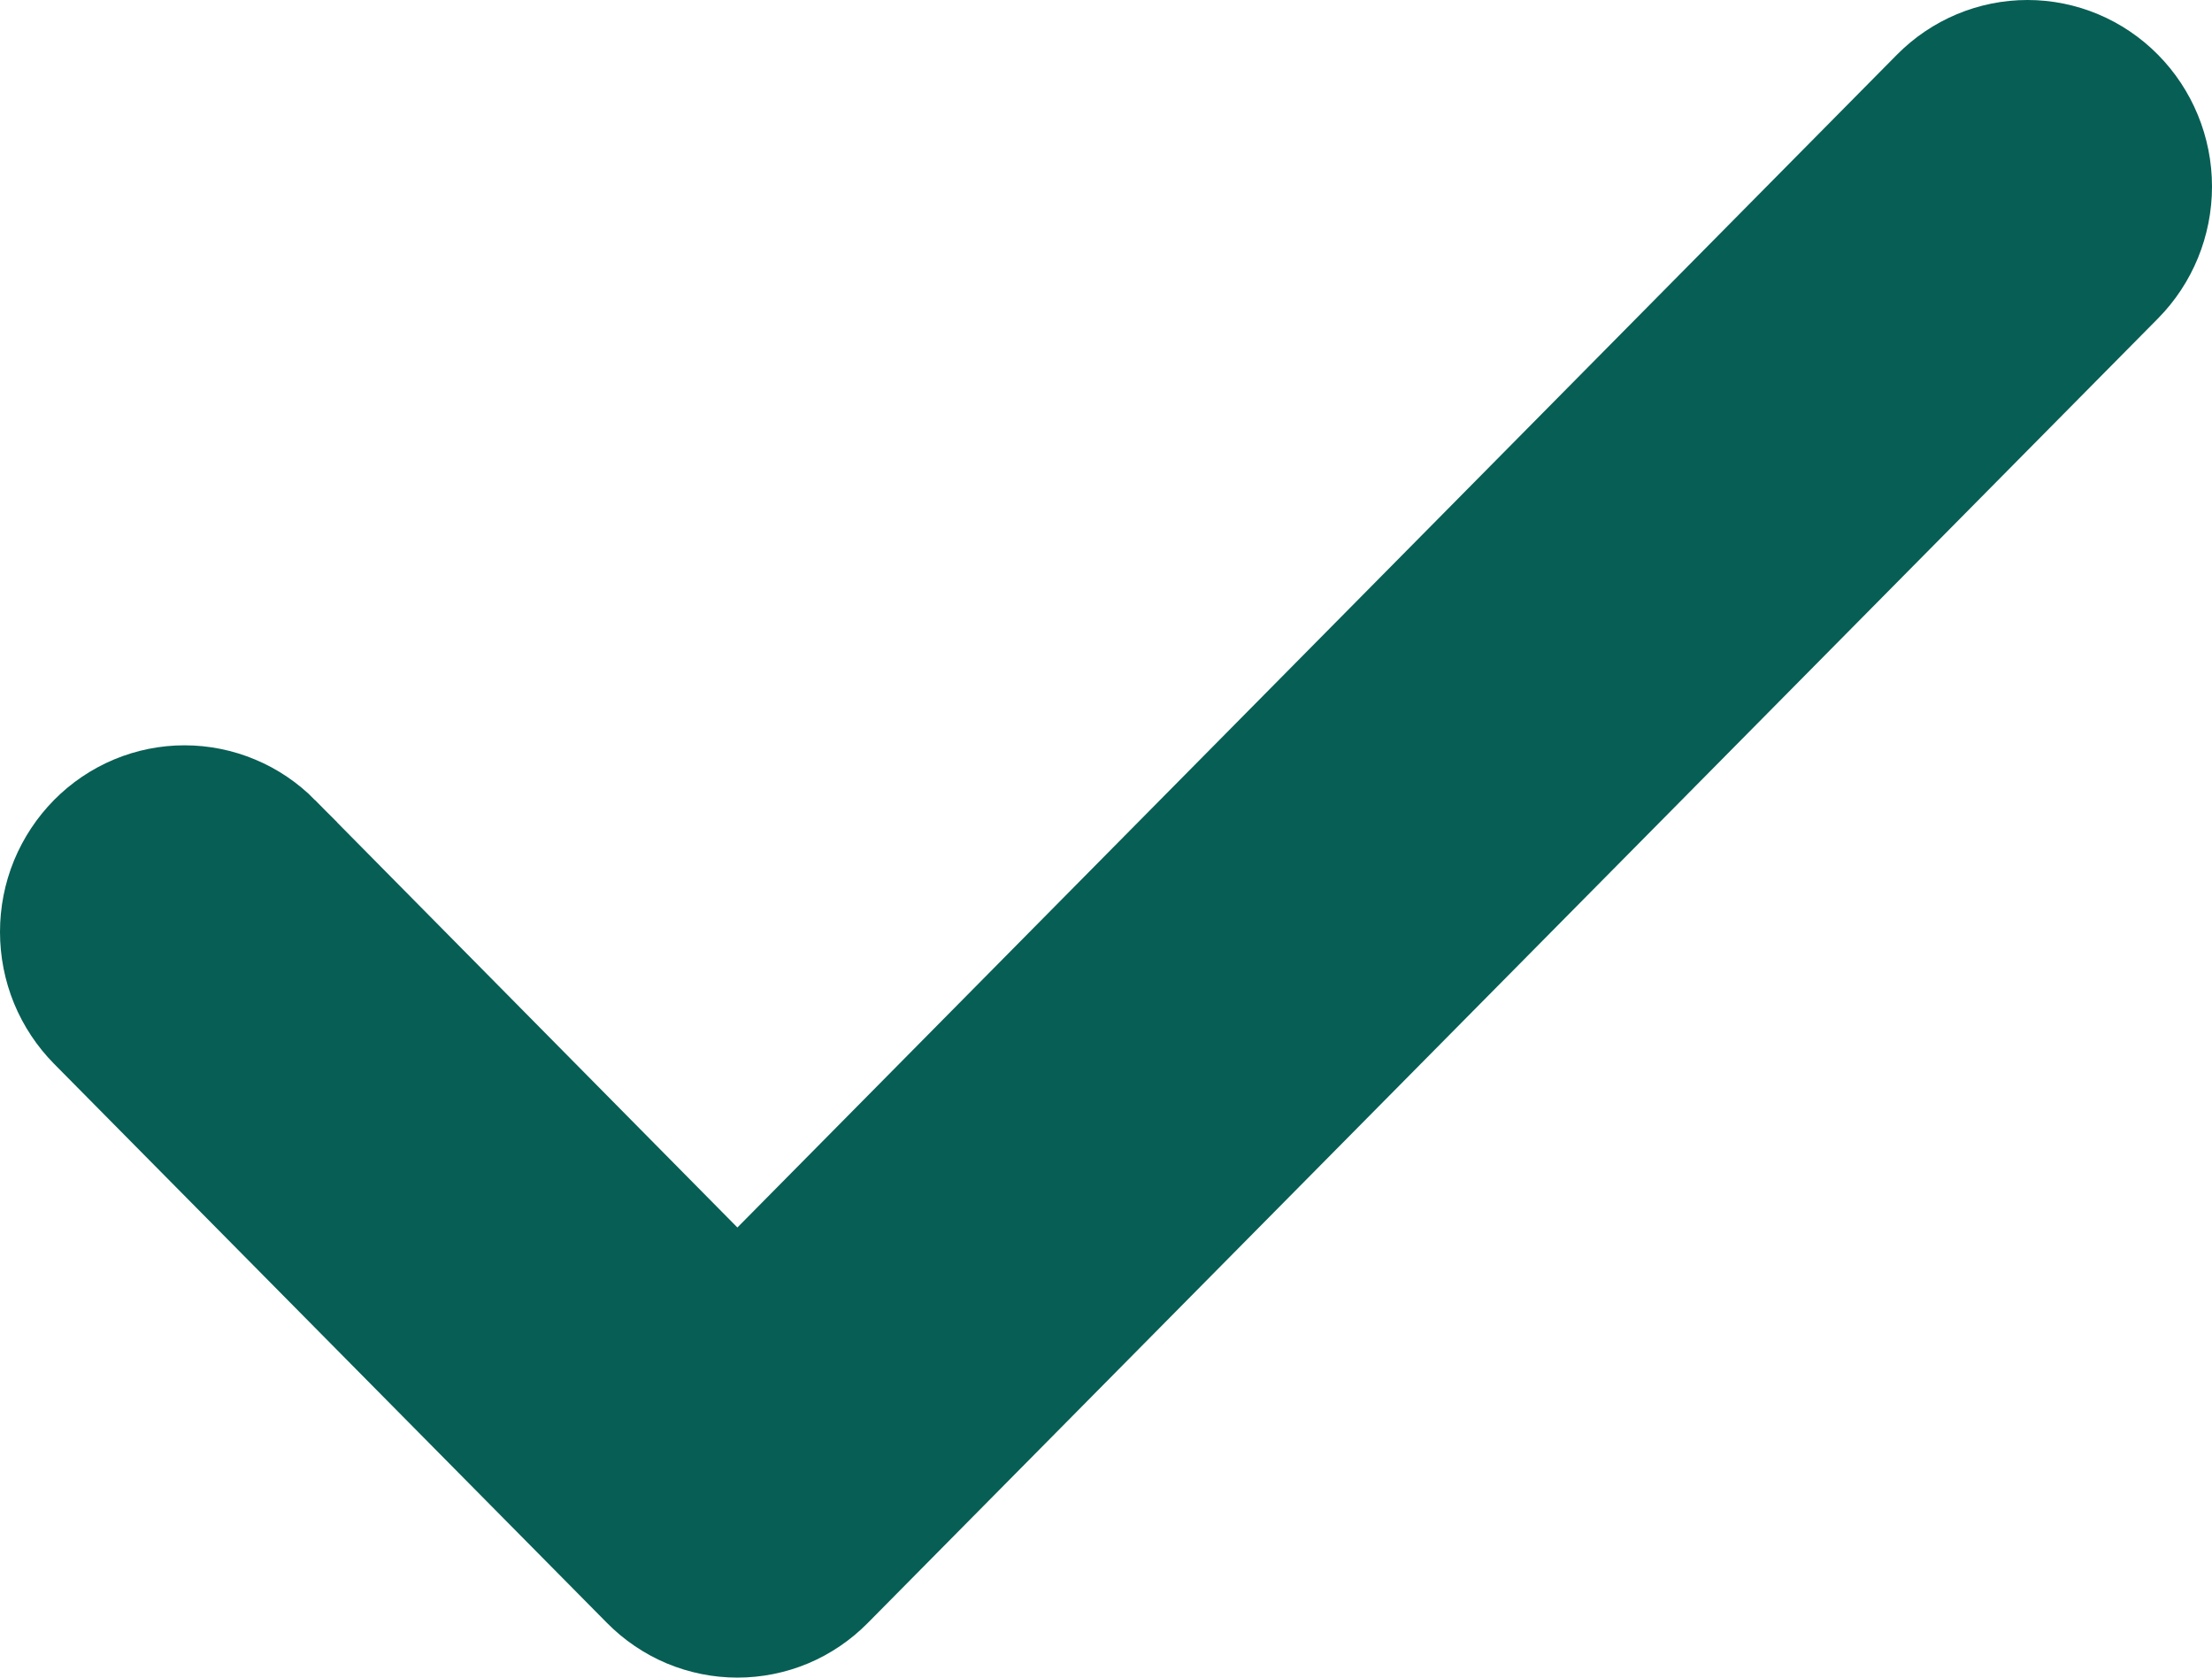
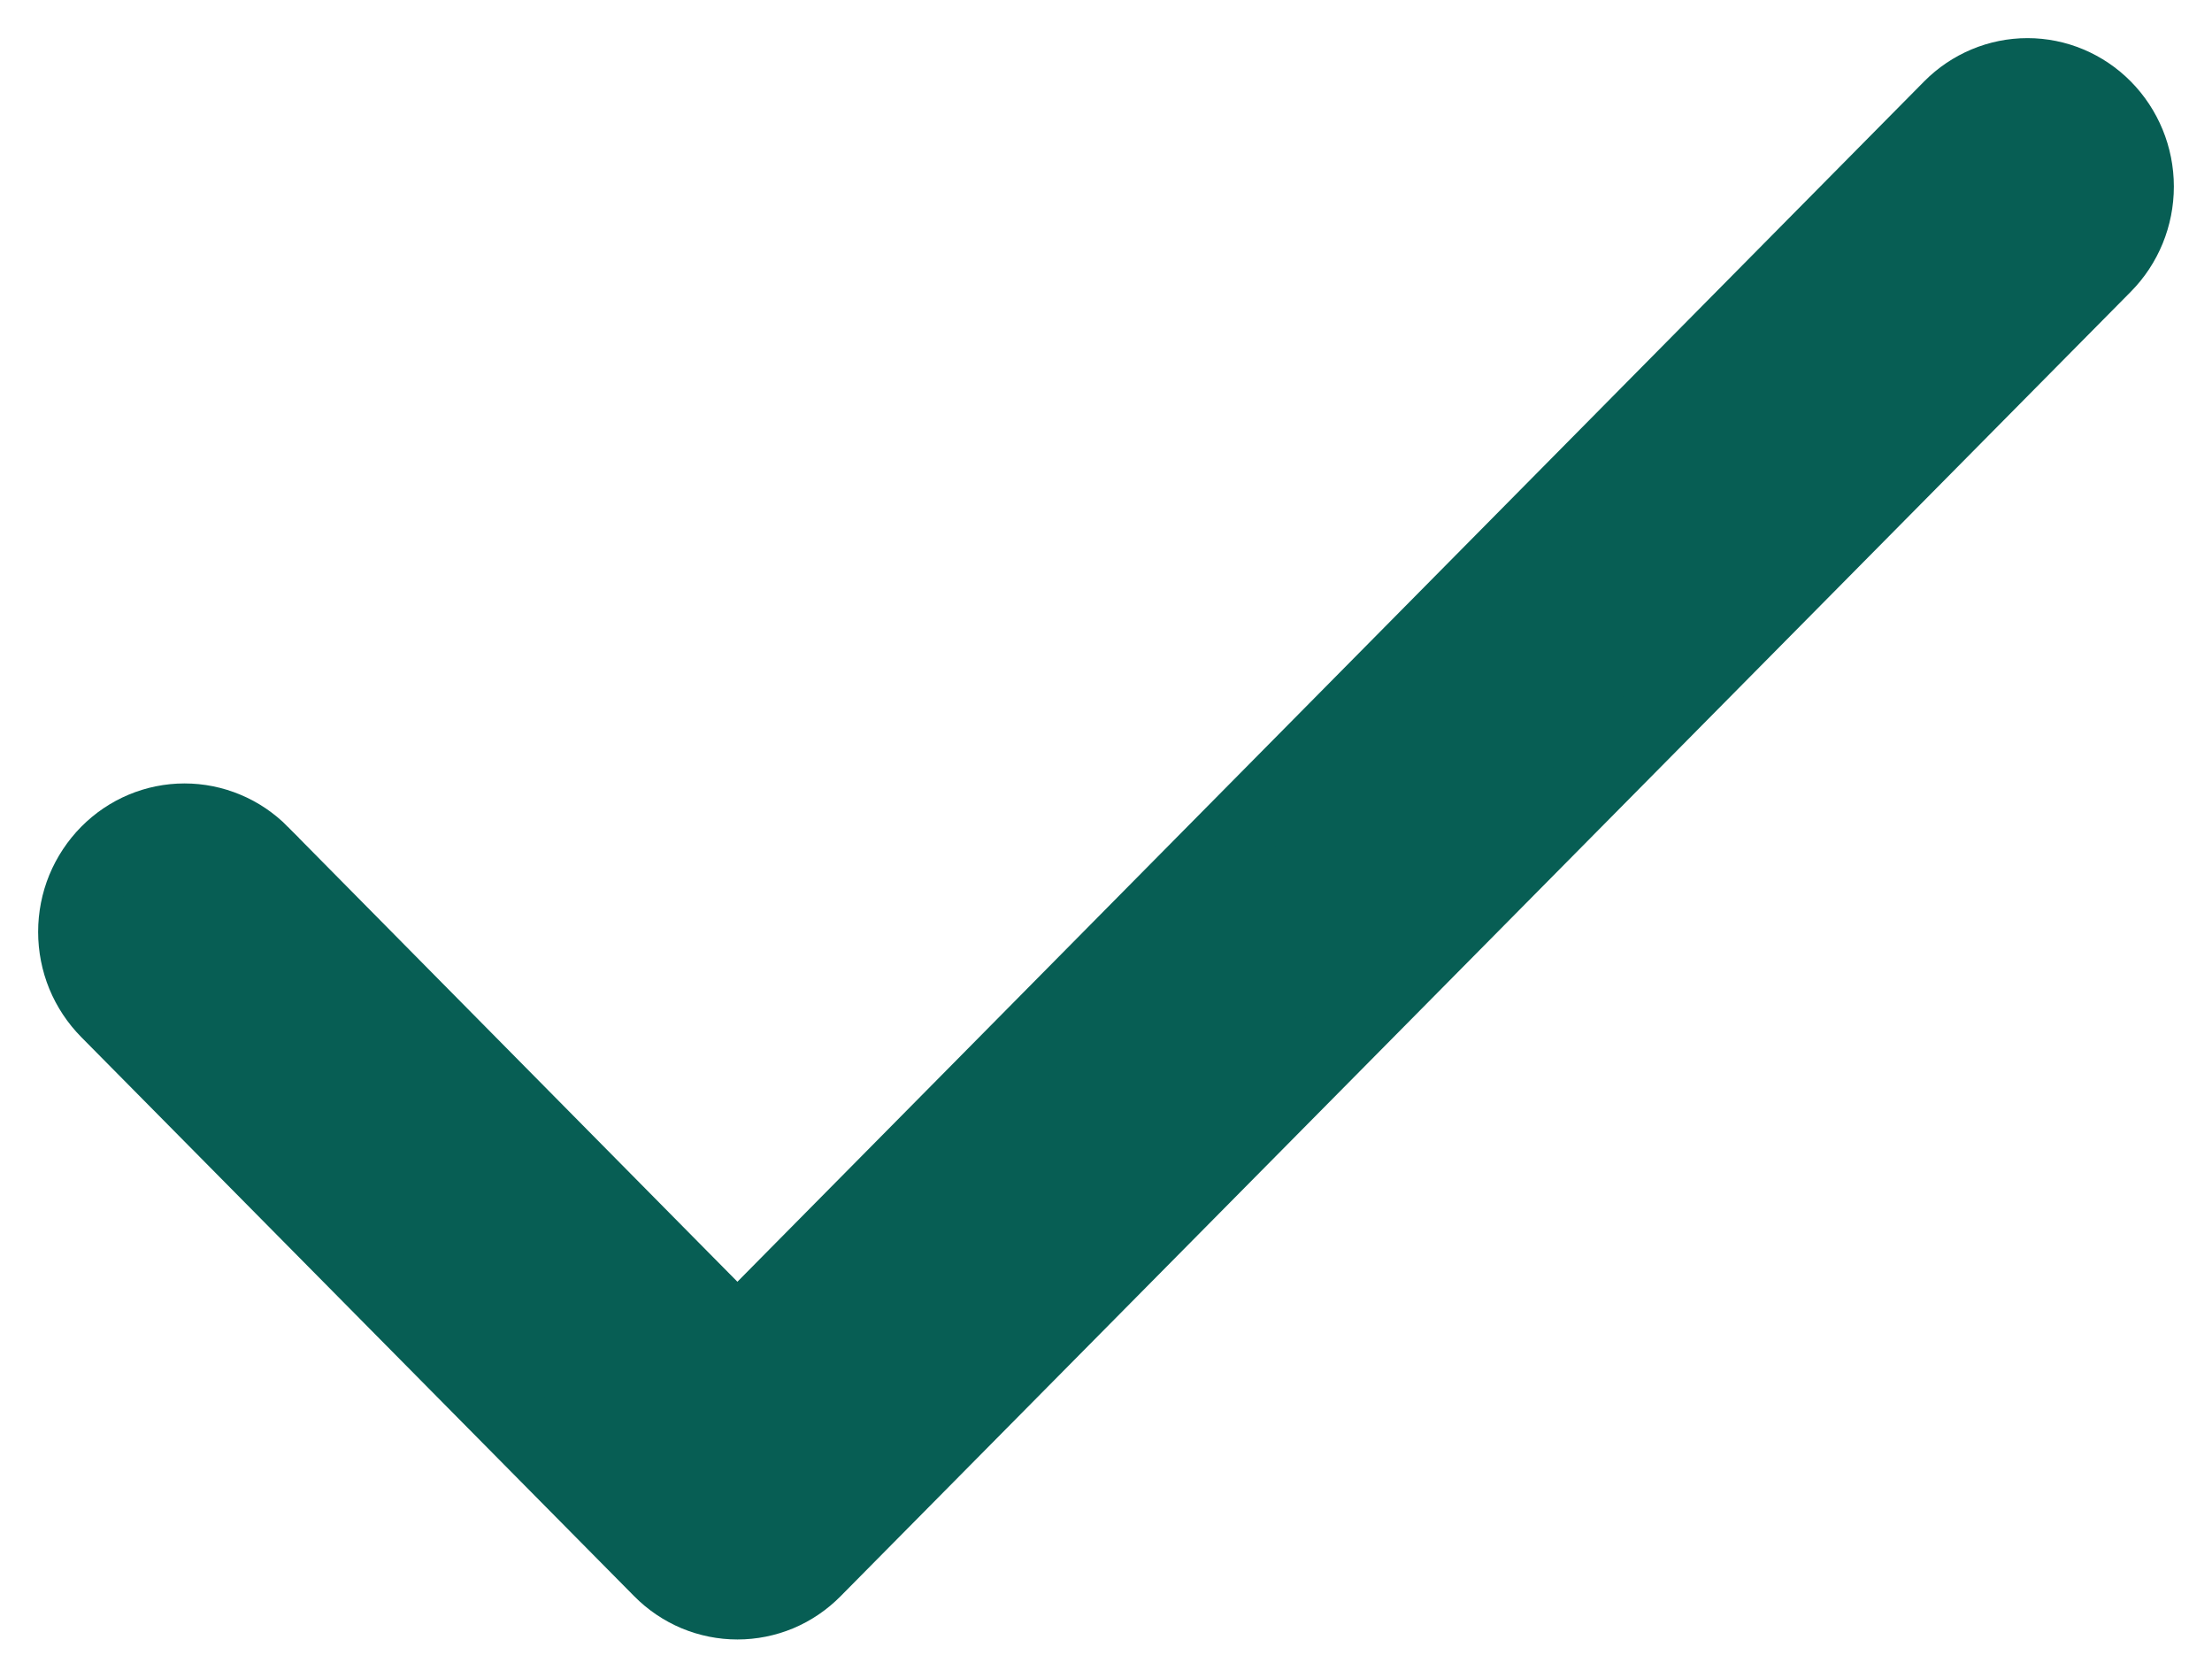
<svg xmlns="http://www.w3.org/2000/svg" width="29" height="22" viewBox="0 0 29 22" fill="none">
-   <path d="M26.581 1C26.954 1 27.313 1.15 27.58 1.42C27.847 1.69 28 2.059 28 2.446C28 2.834 27.848 3.203 27.58 3.474L10.667 20.579L10.666 20.58C10.534 20.714 10.378 20.82 10.207 20.892C10.036 20.963 9.853 21 9.668 21C9.483 21 9.3 20.963 9.129 20.892C8.958 20.82 8.801 20.714 8.669 20.58L8.668 20.579L1.42 13.248C1.288 13.114 1.182 12.955 1.109 12.778C1.037 12.602 1 12.412 1 12.221C1 12.029 1.037 11.84 1.109 11.664C1.182 11.488 1.288 11.328 1.42 11.194C1.687 10.924 2.046 10.774 2.419 10.774C2.604 10.774 2.788 10.811 2.959 10.883C3.13 10.954 3.286 11.06 3.418 11.193V11.194L8.956 16.8L9.668 17.52L10.379 16.8L25.581 1.42C25.848 1.15 26.208 1 26.581 1Z" fill="#075E54" stroke="#075E54" stroke-width="2" />
+   <path d="M26.581 1C26.954 1 27.313 1.15 27.58 1.42C27.847 1.69 28 2.059 28 2.446C28 2.834 27.848 3.203 27.58 3.474L10.667 20.579L10.666 20.58C10.534 20.714 10.378 20.82 10.207 20.892C10.036 20.963 9.853 21 9.668 21C9.483 21 9.3 20.963 9.129 20.892C8.958 20.82 8.801 20.714 8.669 20.58L8.668 20.579L1.42 13.248C1.288 13.114 1.182 12.955 1.109 12.778C1.037 12.602 1 12.412 1 12.221C1 12.029 1.037 11.84 1.109 11.664C1.182 11.488 1.288 11.328 1.42 11.194C1.687 10.924 2.046 10.774 2.419 10.774C2.604 10.774 2.788 10.811 2.959 10.883C3.13 10.954 3.286 11.06 3.418 11.193V11.194L8.956 16.8L9.668 17.52L10.379 16.8L25.581 1.42C25.848 1.15 26.208 1 26.581 1Z" fill="#075E54" stroke="#075E54" strokeWidth="2" />
</svg>
